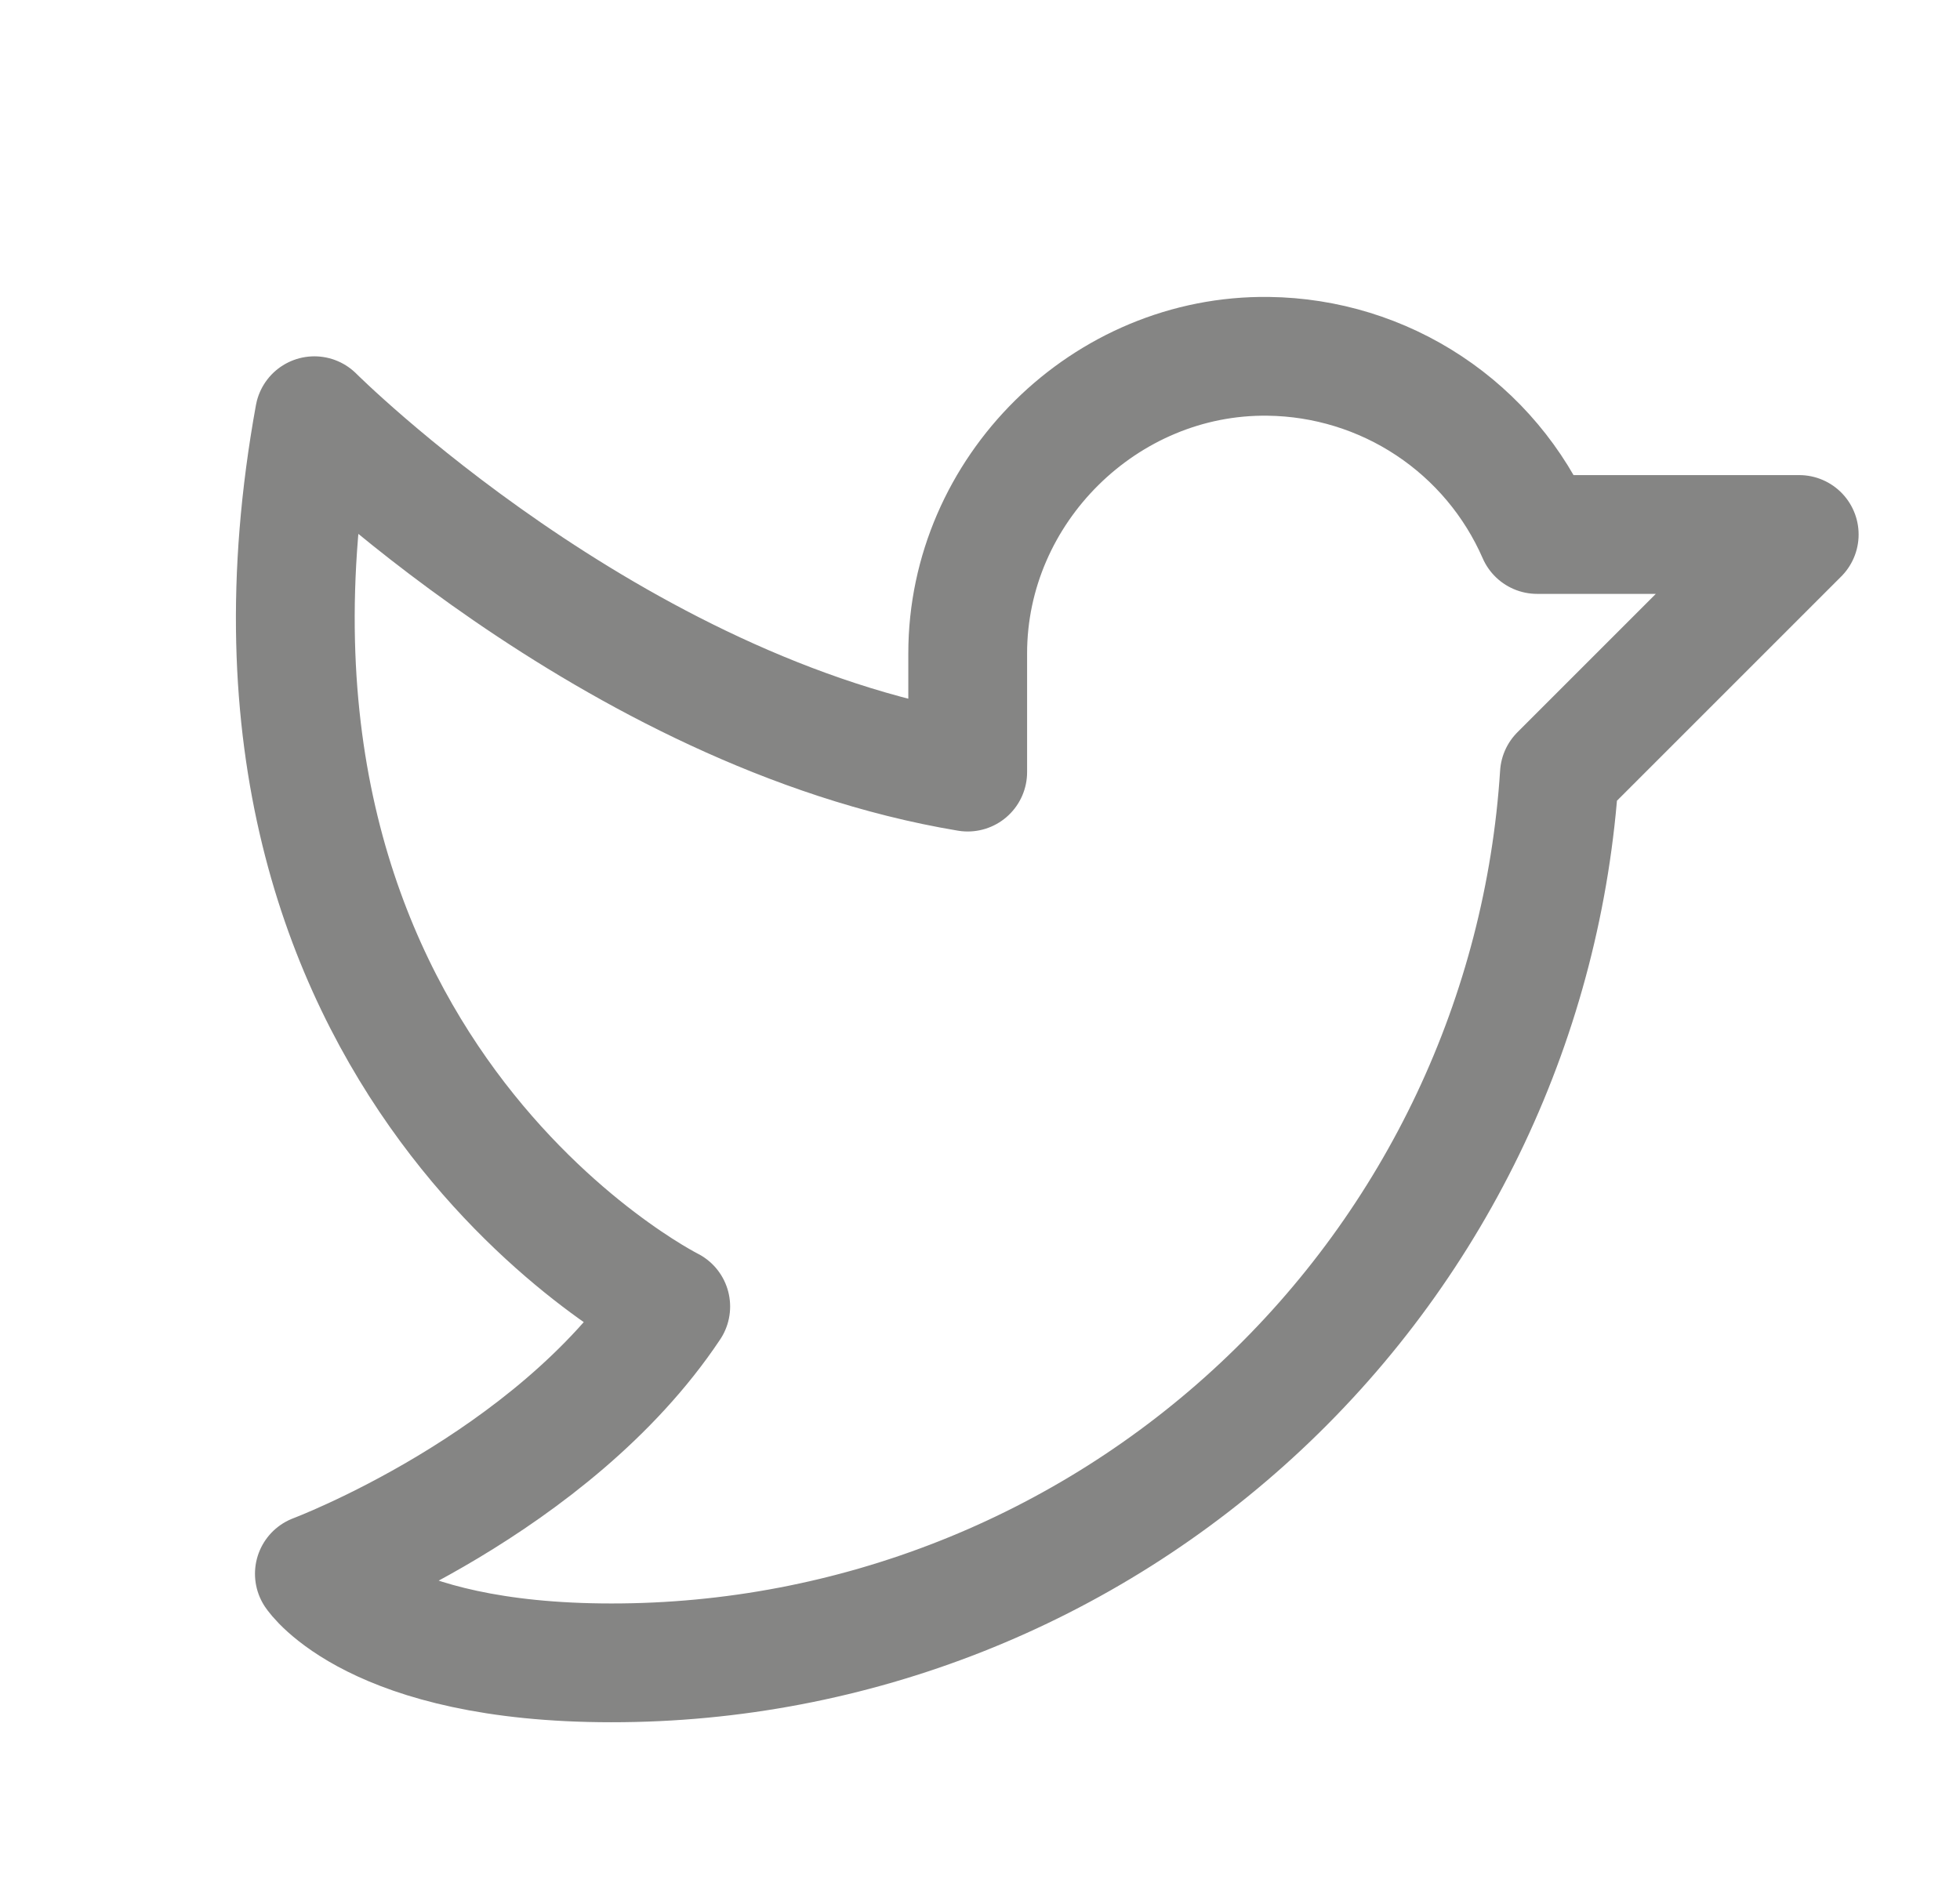
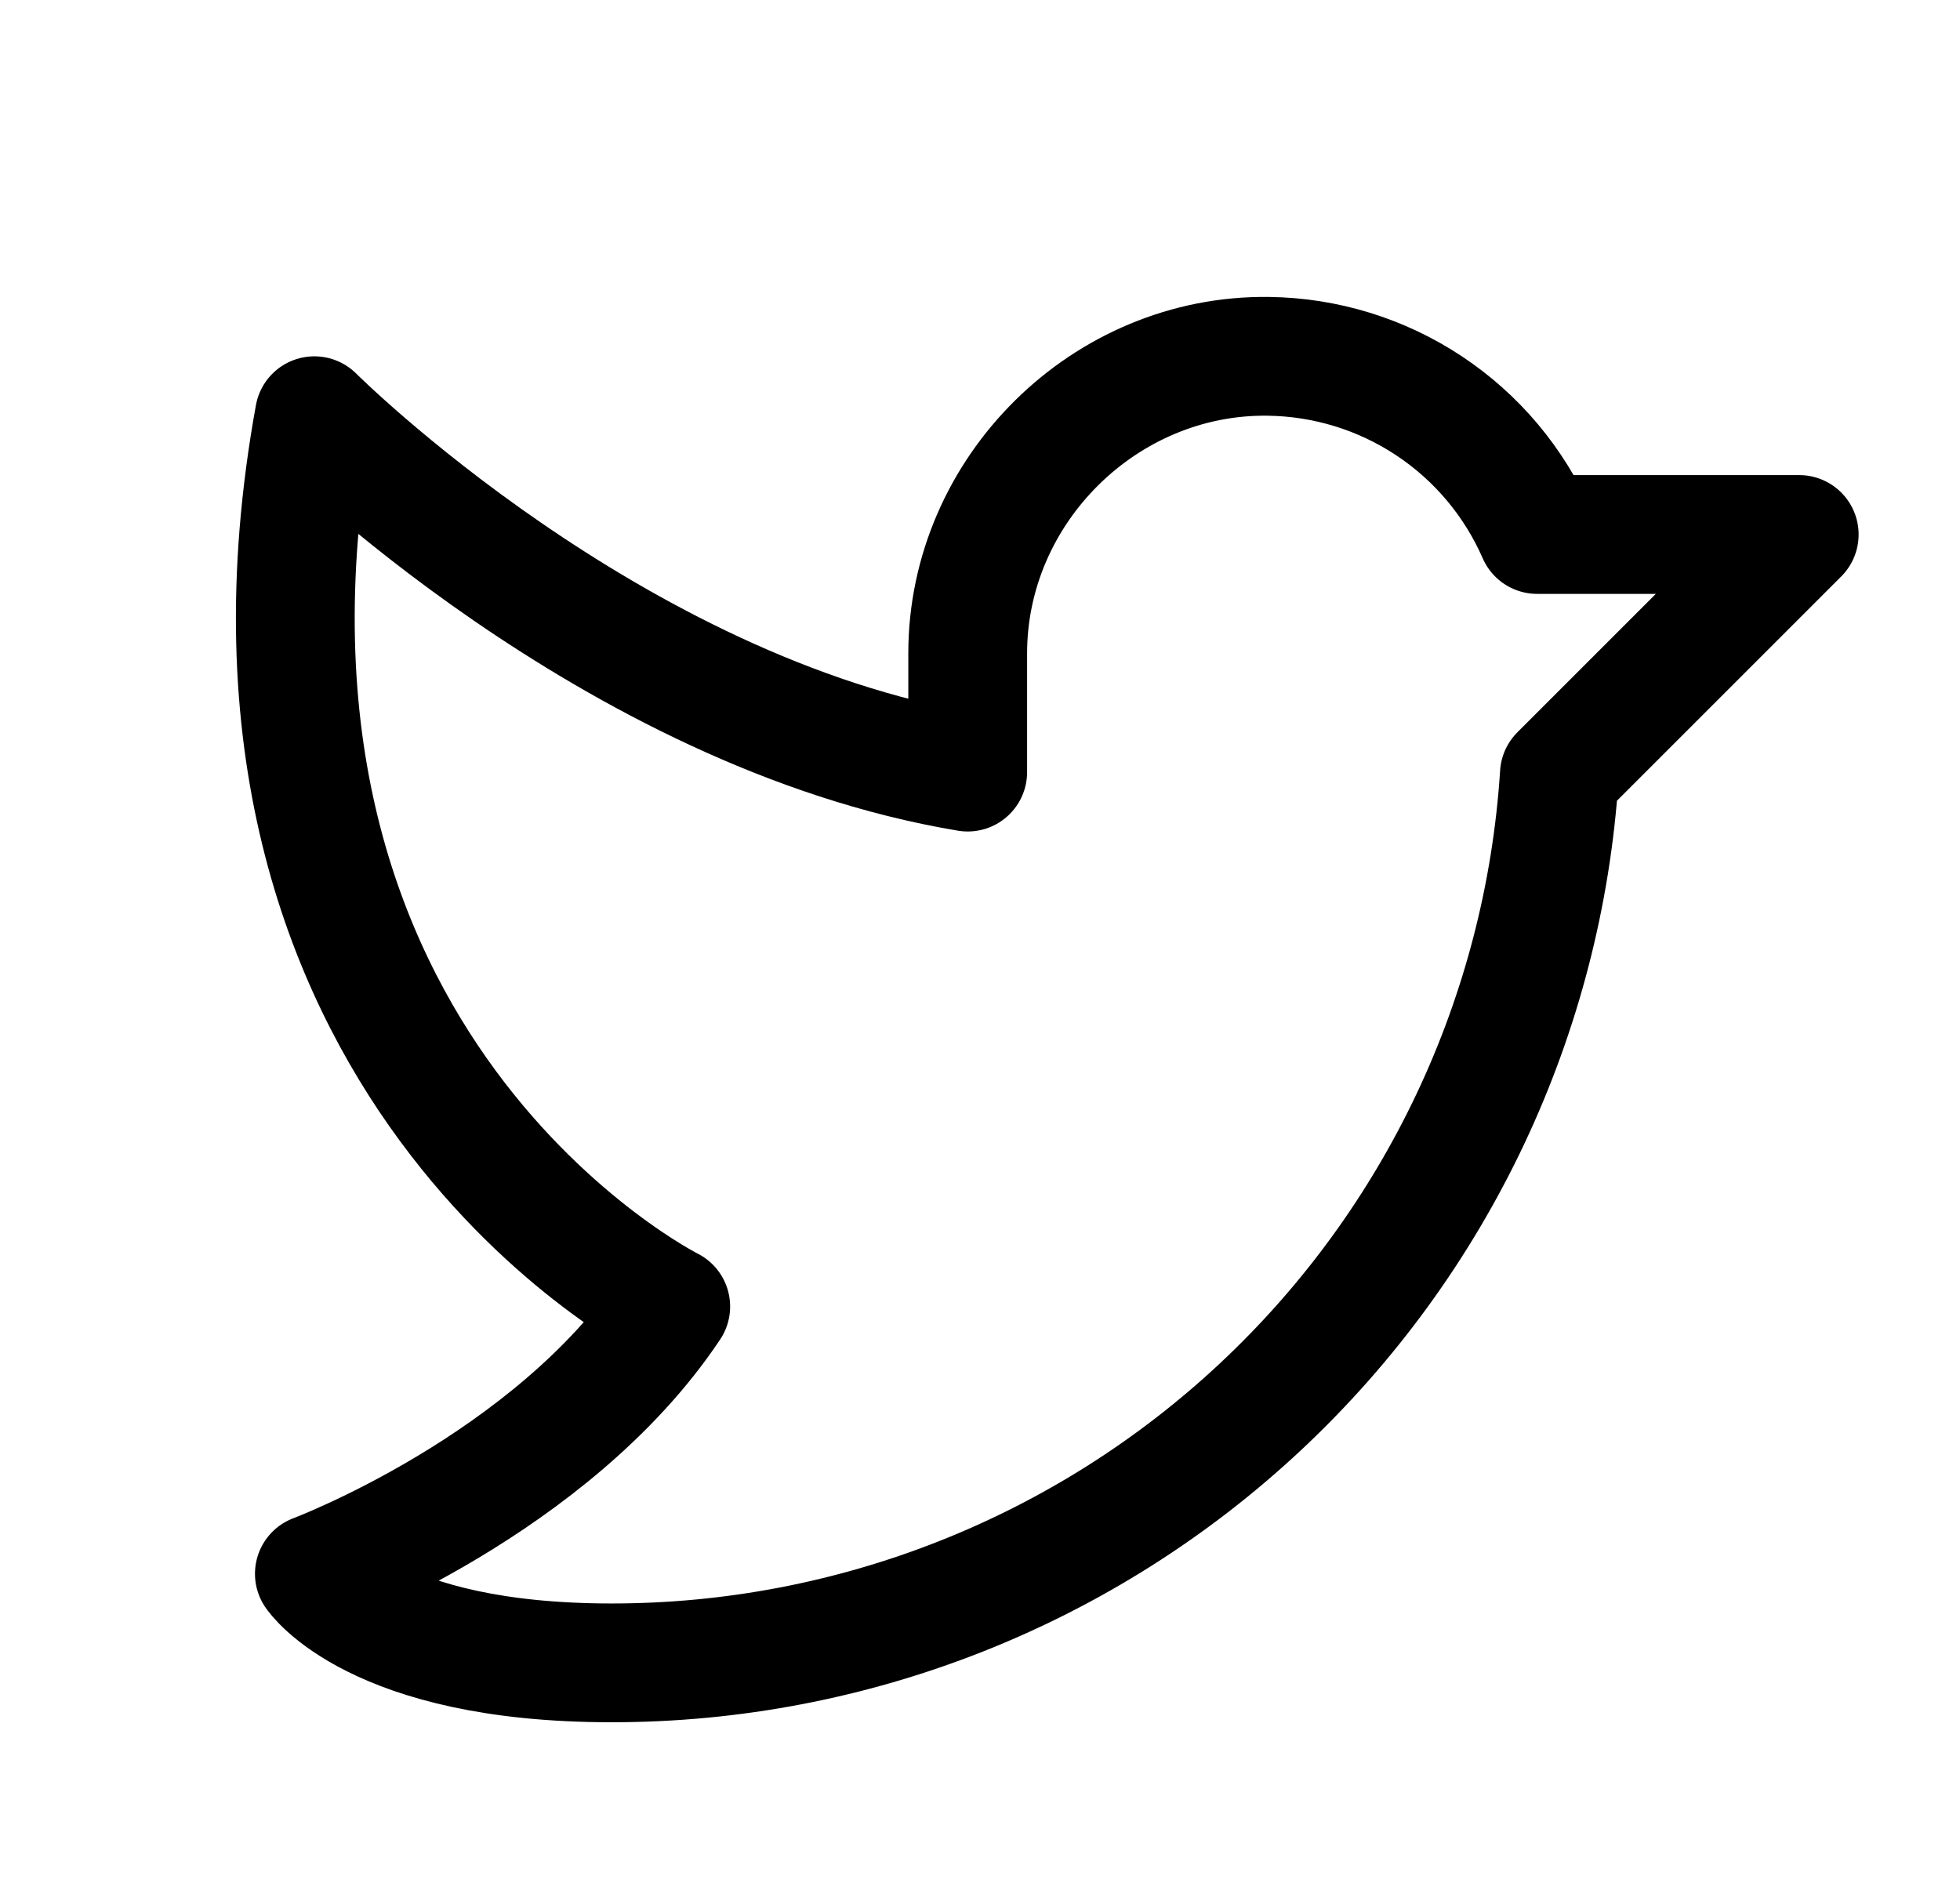
- <svg xmlns="http://www.w3.org/2000/svg" width="33" height="32" viewBox="0 0 33 32" fill="none">
-   <path d="M16.293 11.001C16.293 8.25 18.605 5.963 21.355 6C22.318 6.012 23.258 6.301 24.06 6.833C24.863 7.365 25.495 8.118 25.88 9H30.293L26.255 13.038C25.995 17.094 24.199 20.898 21.234 23.677C18.269 26.457 14.357 28.003 10.293 28C6.293 28 5.293 26.5 5.293 26.5C5.293 26.5 9.293 25 11.293 22C11.293 22 3.293 18 5.293 7C5.293 7 10.293 12.001 16.293 13.001V11.001Z" stroke="#858584" stroke-width="2" stroke-linecap="round" stroke-linejoin="round" />
+ <svg xmlns="http://www.w3.org/2000/svg" viewBox="0 0 33 32" fill="none">
+   <path fill="none" d="M16.293 11.001C16.293 8.25 18.605 5.963 21.355 6C22.318 6.012 23.258 6.301 24.06 6.833C24.863 7.365 25.495 8.118 25.88 9H30.293L26.255 13.038C25.995 17.094 24.199 20.898 21.234 23.677C18.269 26.457 14.357 28.003 10.293 28C6.293 28 5.293 26.5 5.293 26.5C5.293 26.5 9.293 25 11.293 22C11.293 22 3.293 18 5.293 7C5.293 7 10.293 12.001 16.293 13.001V11.001Z" stroke="currentColor" stroke-width="2" stroke-linecap="round" stroke-linejoin="round" />
</svg>
